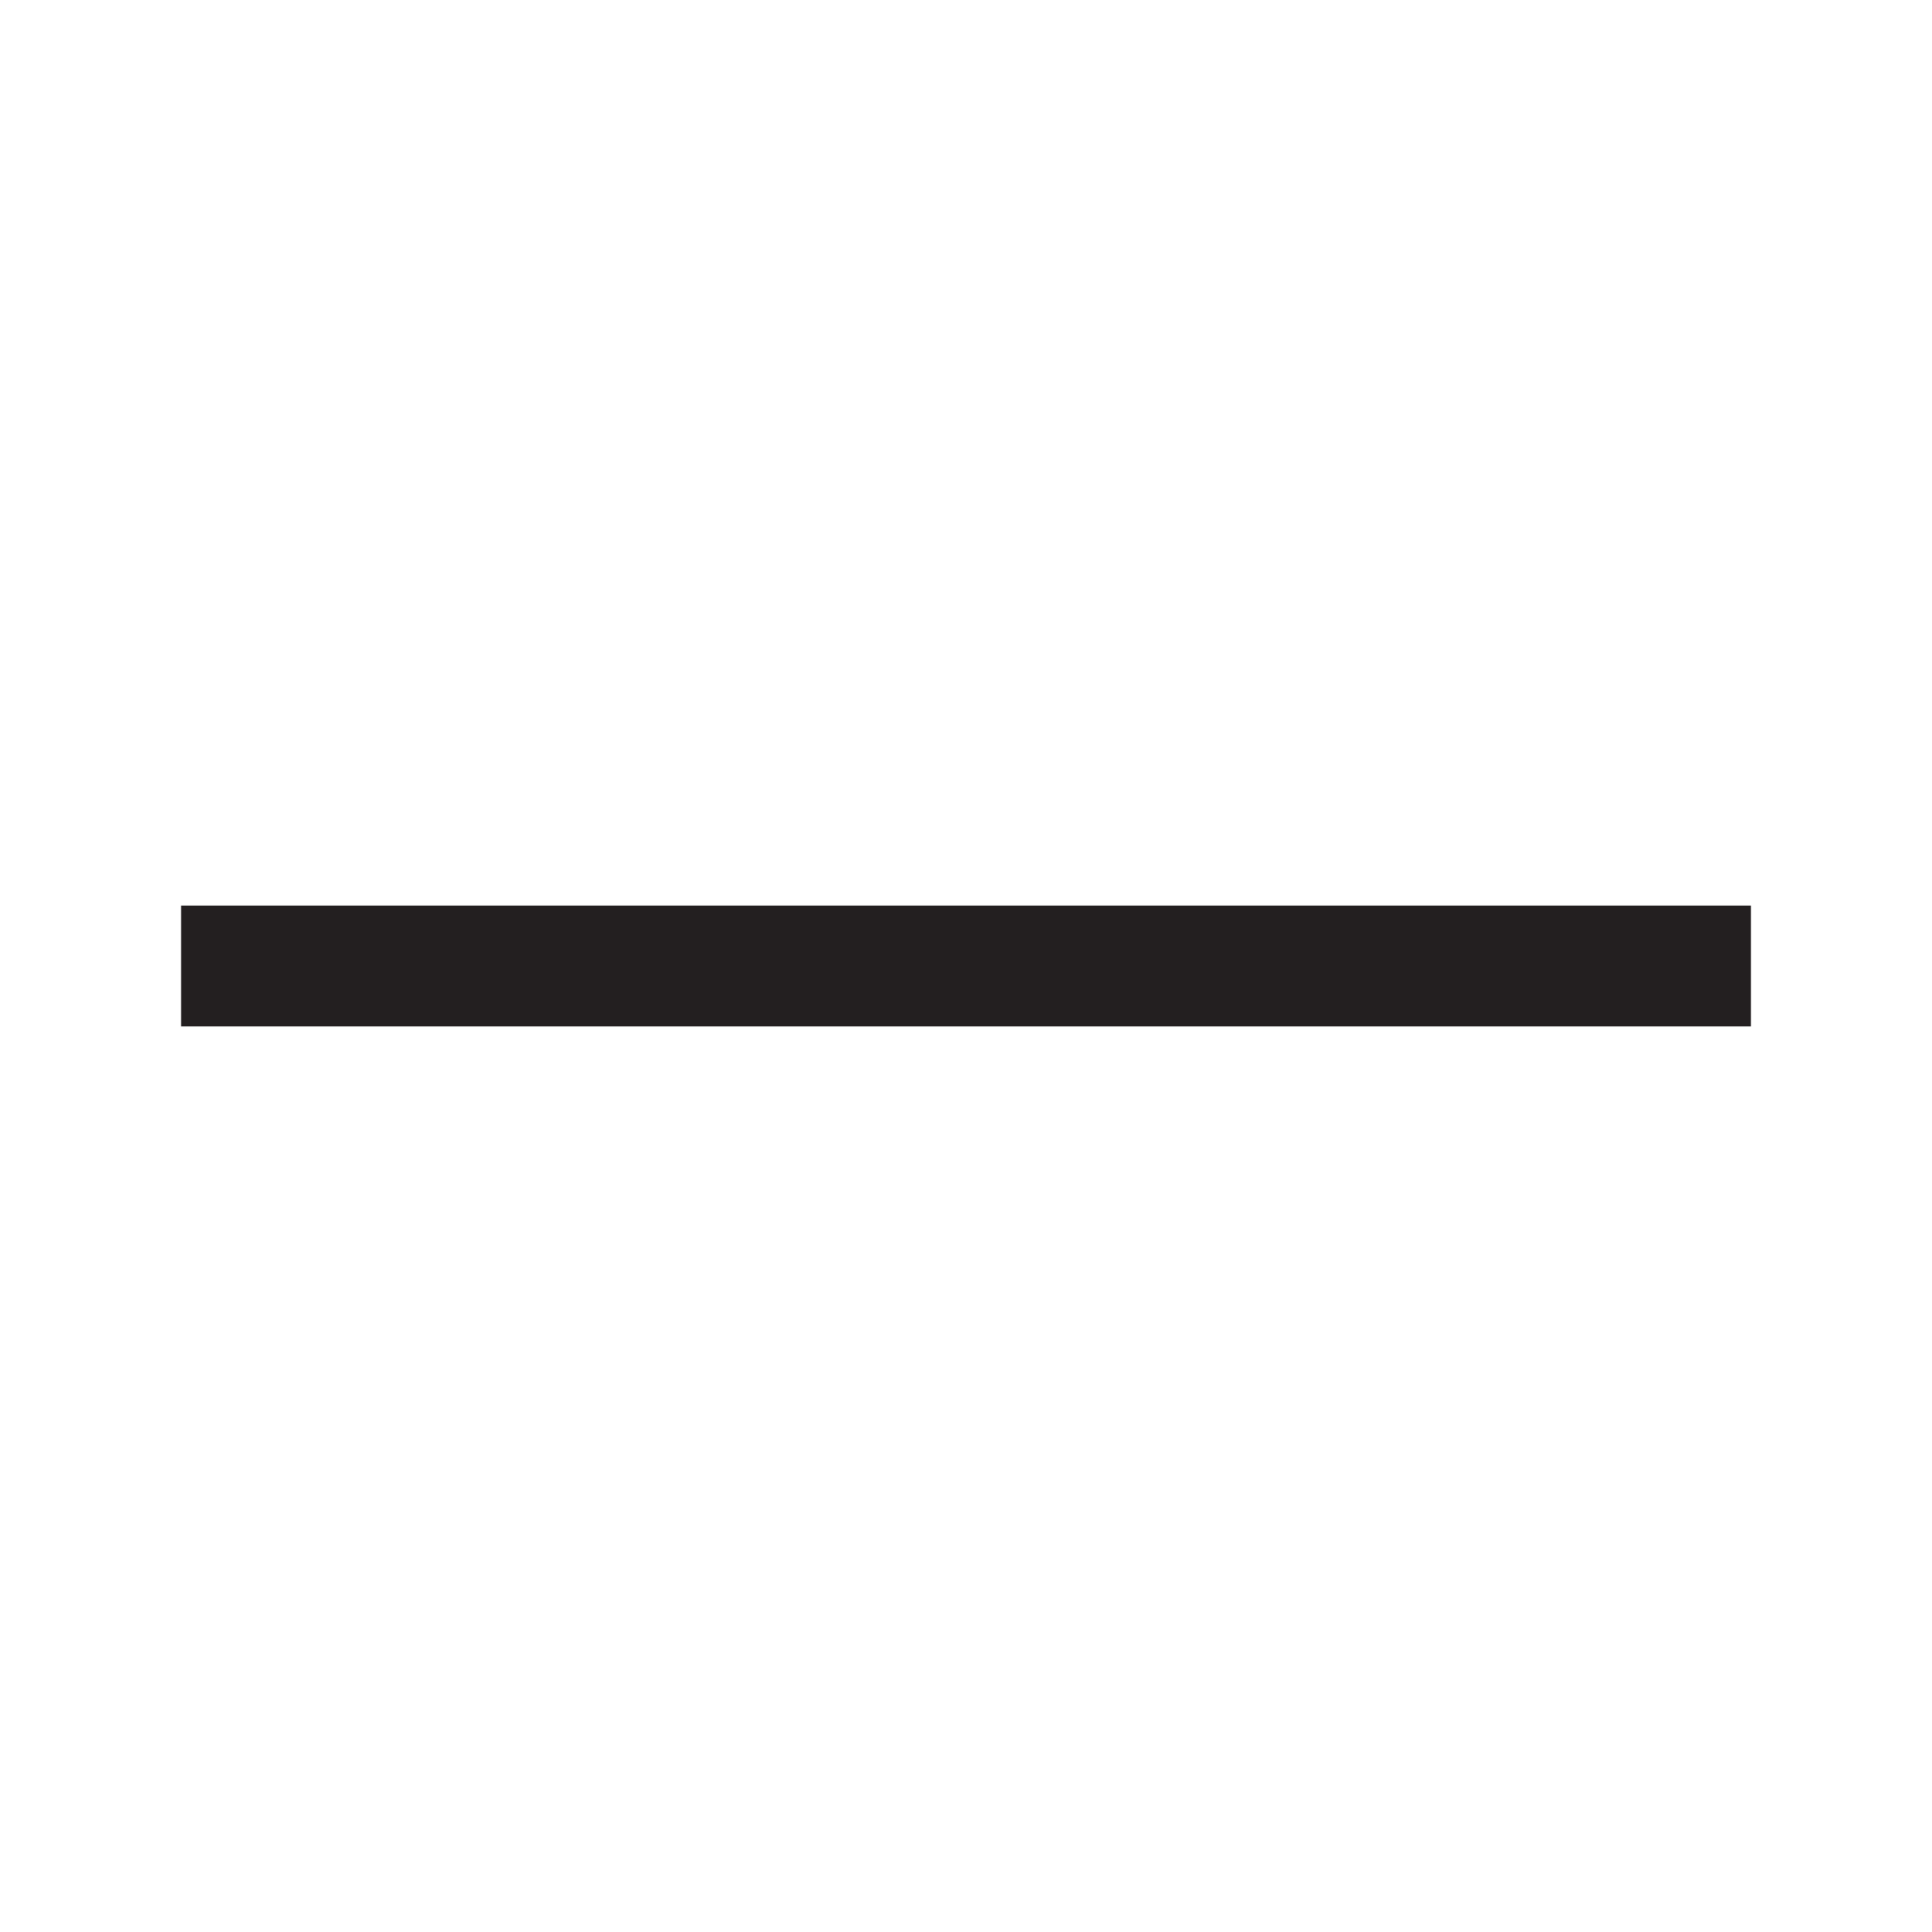
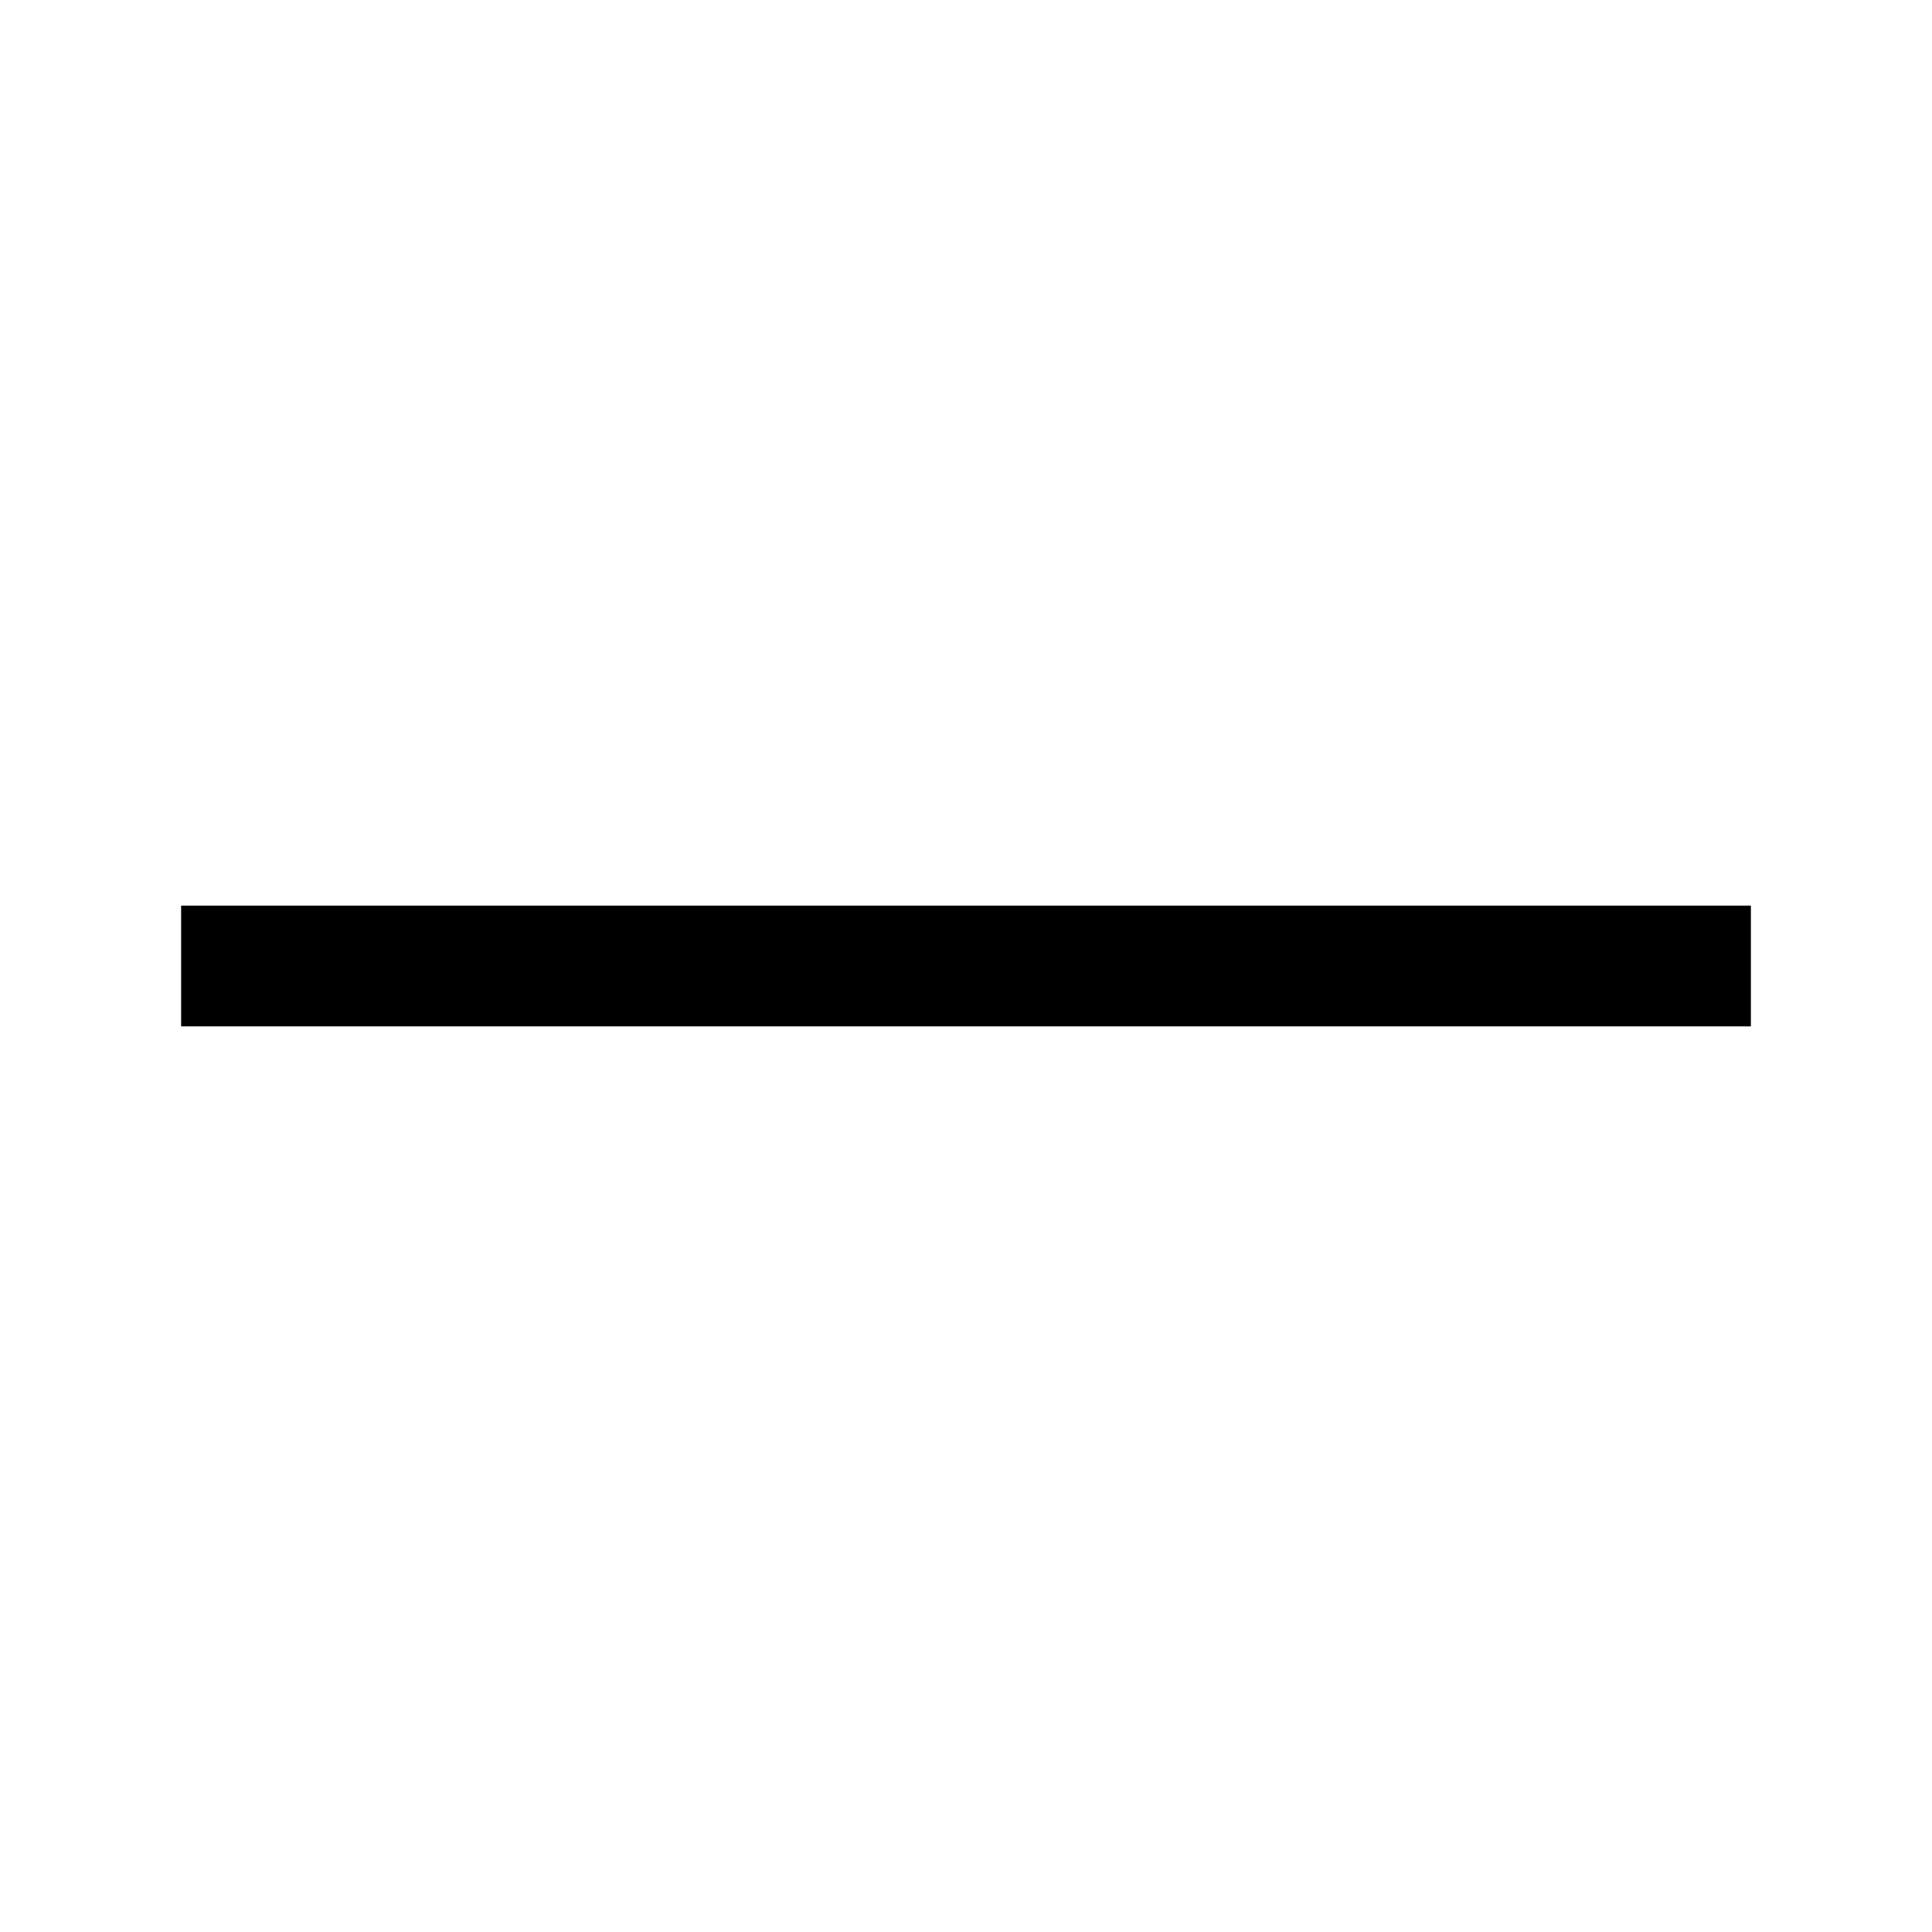
<svg xmlns="http://www.w3.org/2000/svg" width="32" height="32" viewBox="0 0 32 32" enable-background="new 0 0 32 32">
  <style type="text/css">.st0{fill:#231F20;}</style>
-   <path id="XMLID_6_" class="st0" d="M3 15h26v2h-26z" />
+   <path id="XMLID_6_" className="st0" d="M3 15h26v2h-26z" />
</svg>
